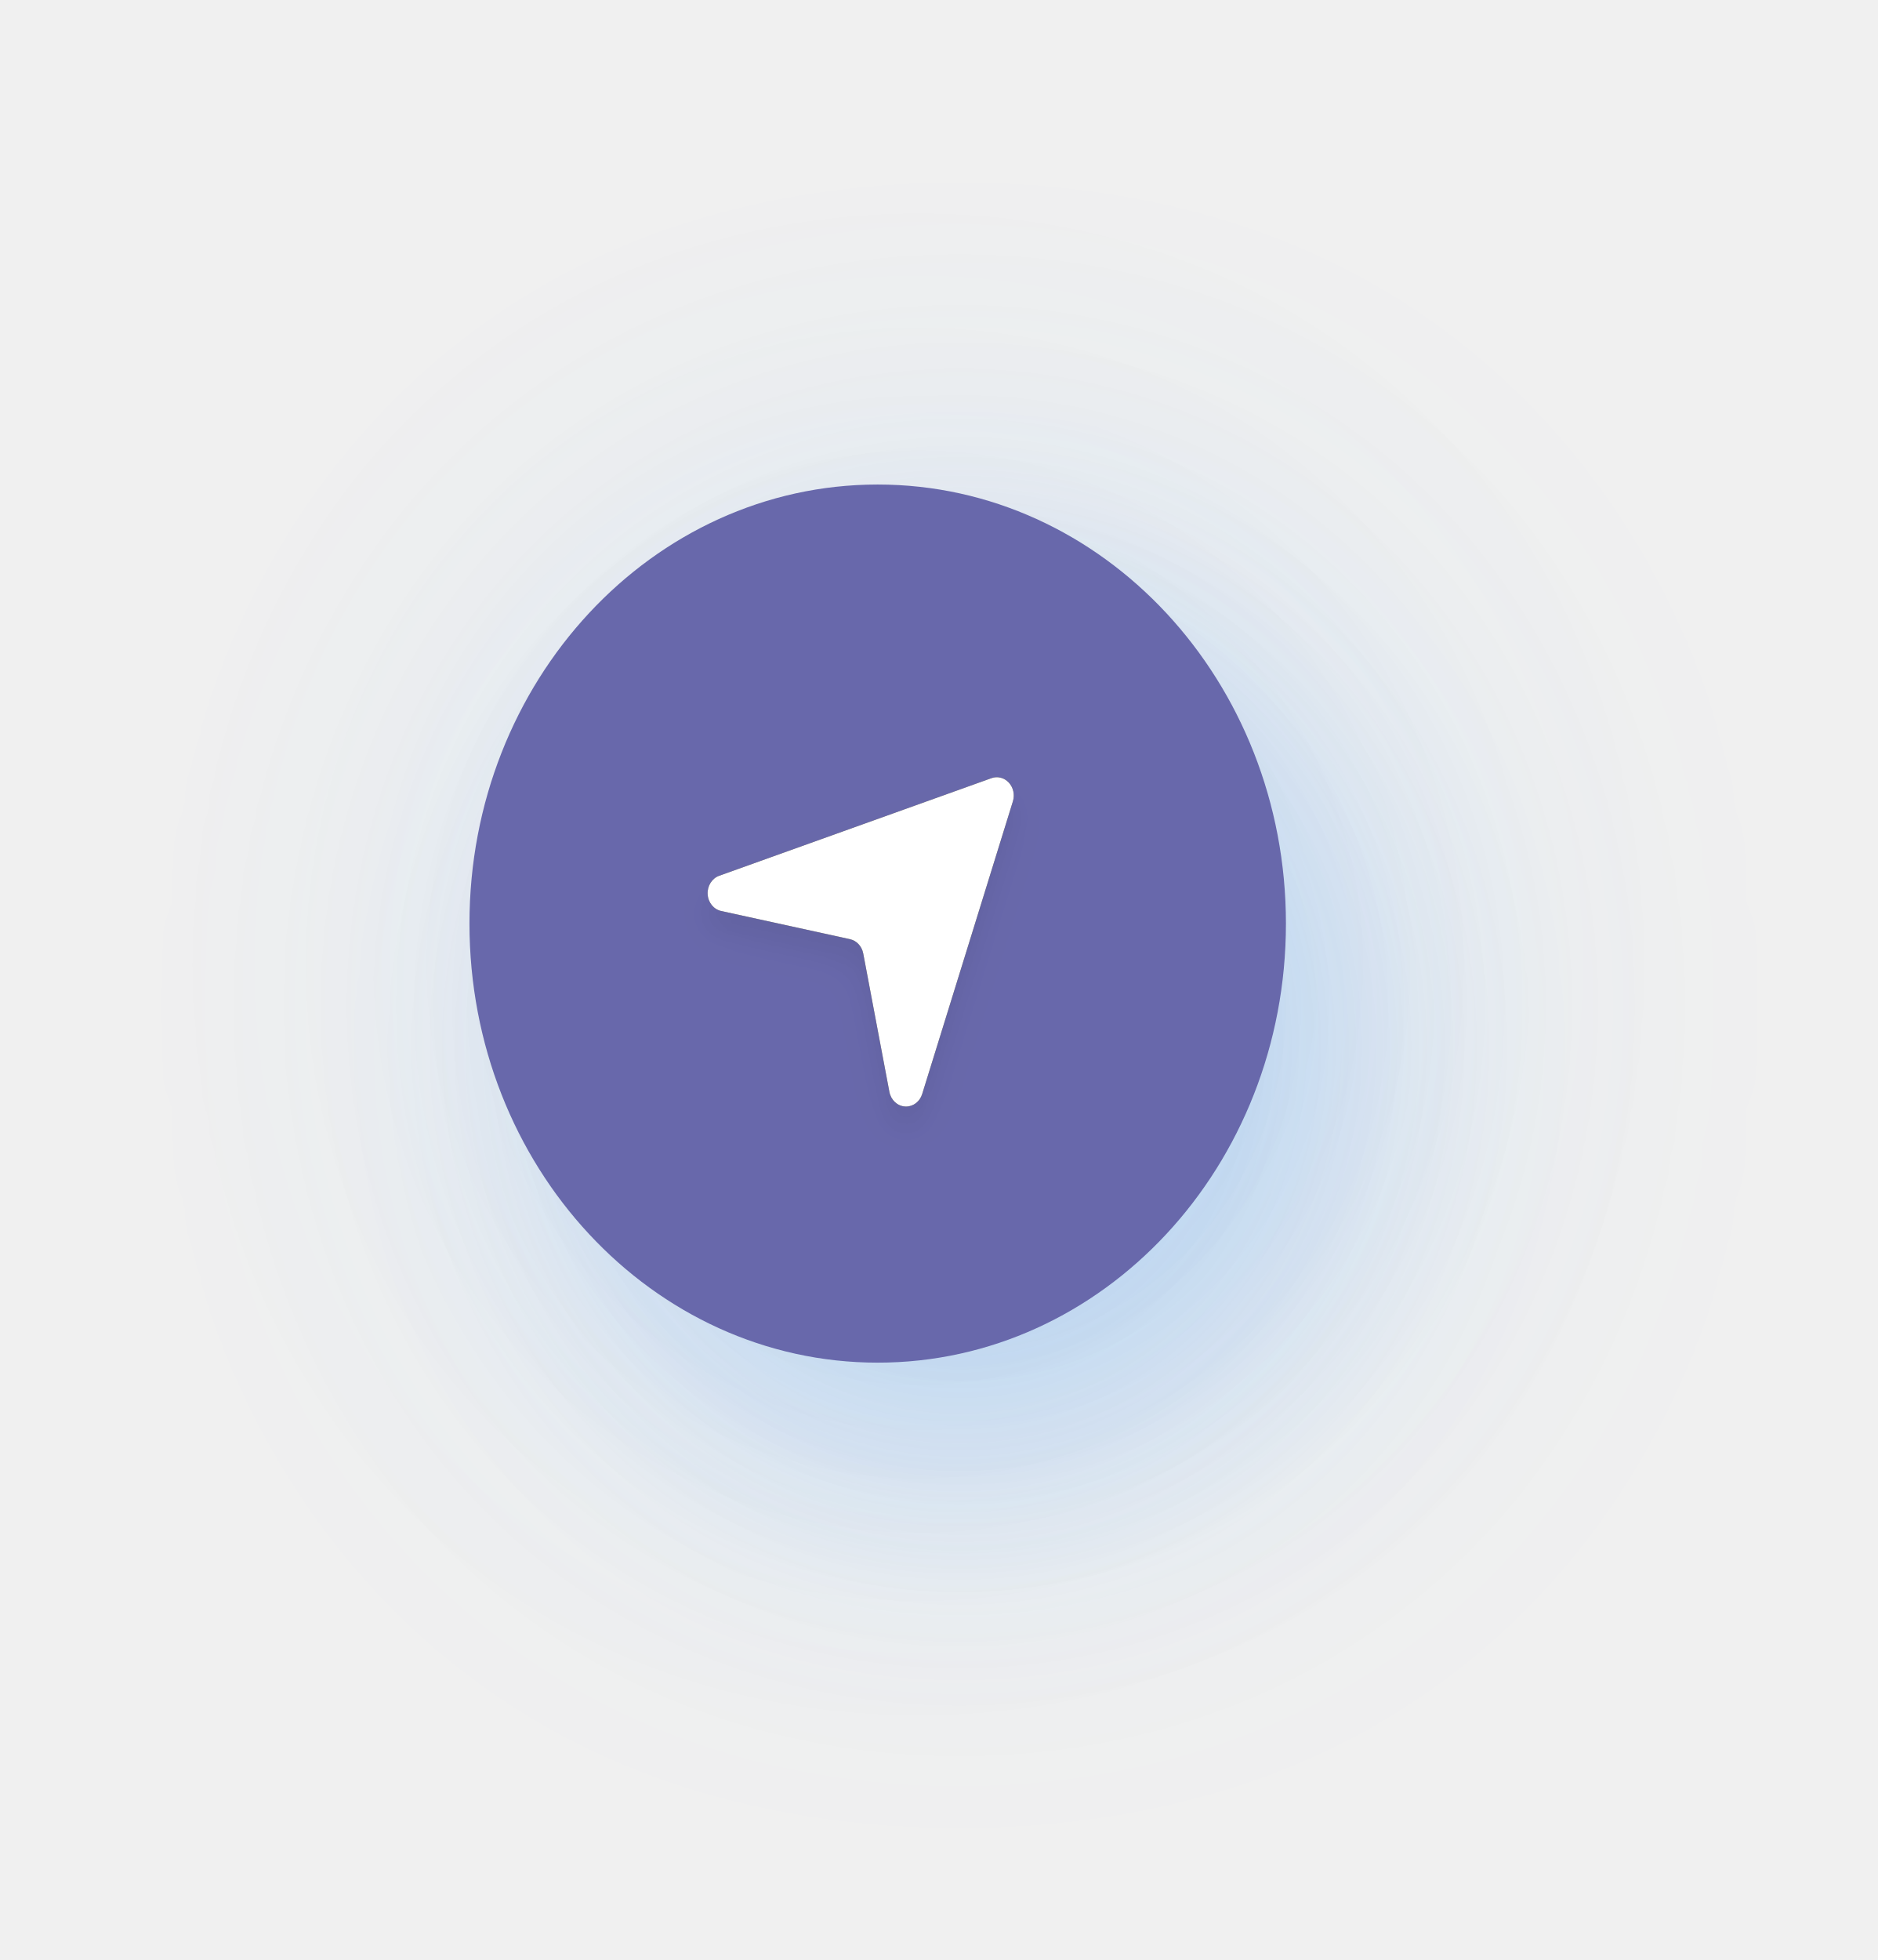
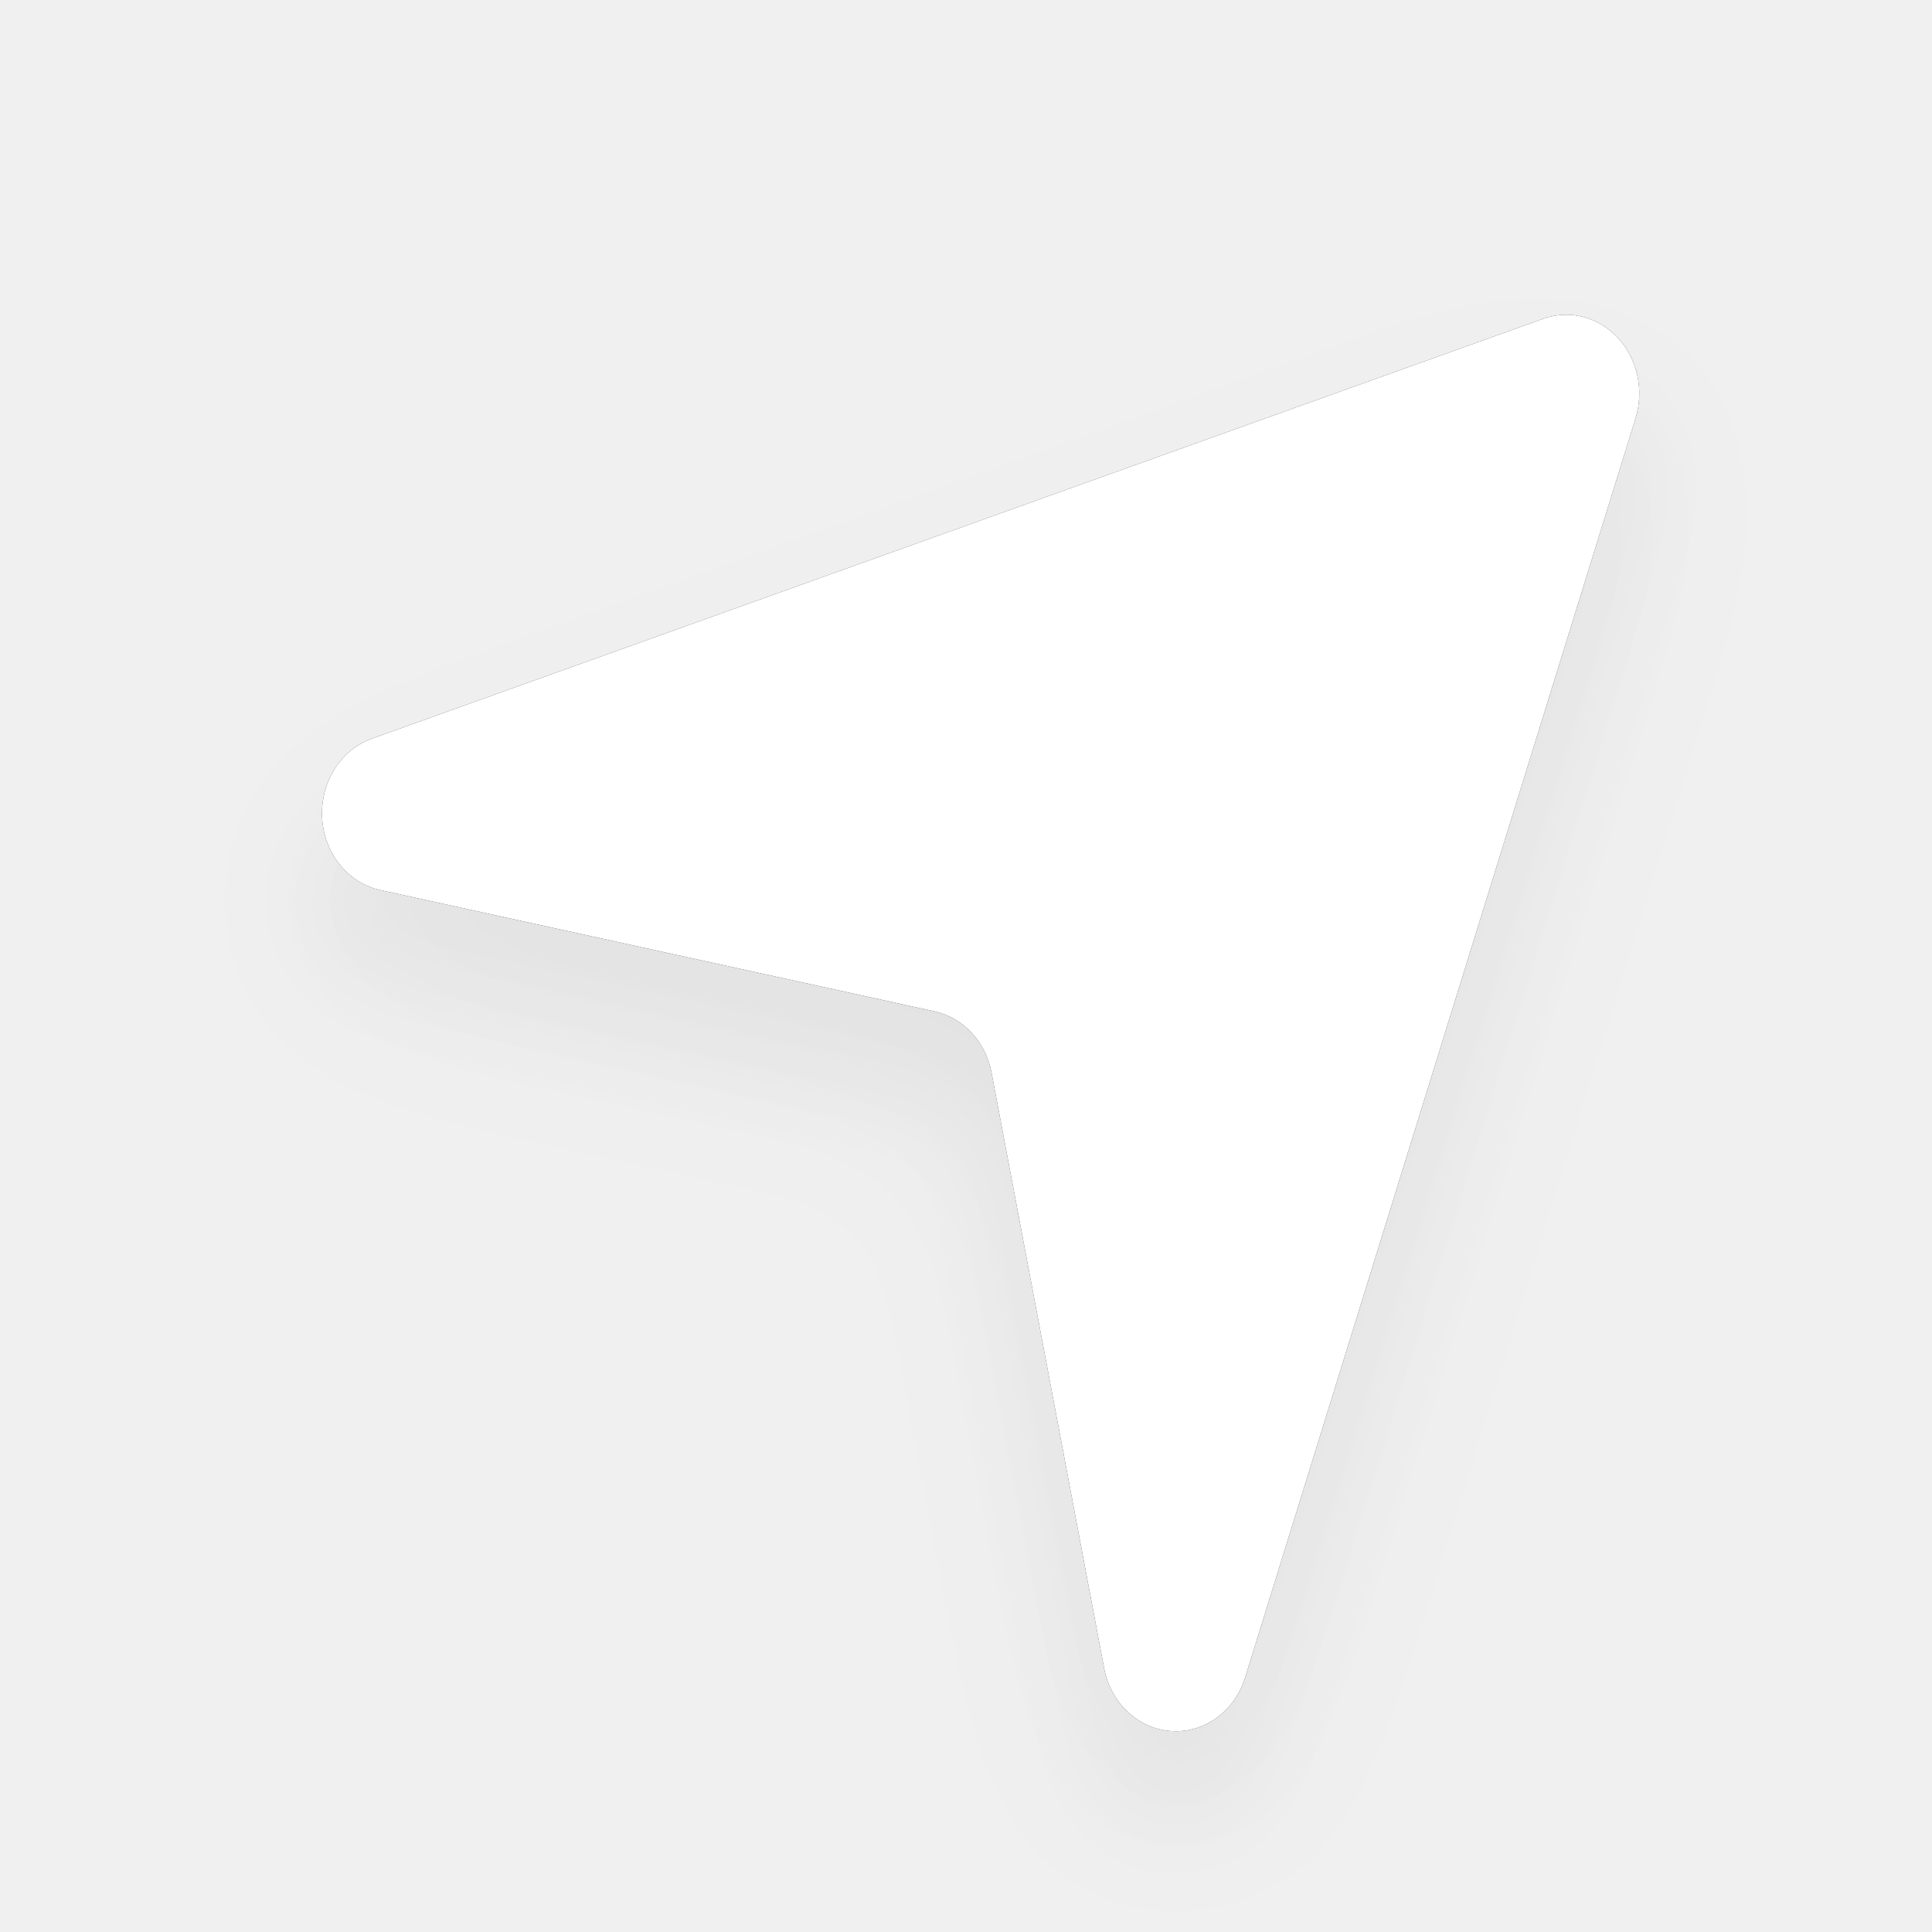
- <svg xmlns="http://www.w3.org/2000/svg" width="92" height="96" viewBox="0 0 92 96" fill="none">
-   <g filter="url(#filter0_ddd_514_1598)">
-     <ellipse cx="43" cy="45.237" rx="20" ry="21.505" fill="url(#paint0_linear_514_1598)" />
-   </g>
-   <g filter="url(#filter1_dd_514_1598)">
-     <path fill-rule="evenodd" clip-rule="evenodd" d="M44.389 54.198C44.372 54.198 44.355 54.197 44.339 54.196C43.962 54.172 43.648 53.878 43.573 53.48L42.291 46.7C42.224 46.347 41.968 46.072 41.64 46L35.334 44.621C34.964 44.541 34.691 44.203 34.669 43.798C34.646 43.392 34.879 43.021 35.237 42.894L48.57 38.115C48.869 38.006 49.199 38.09 49.423 38.331C49.646 38.572 49.724 38.926 49.624 39.248L45.179 53.585C45.066 53.953 44.746 54.198 44.389 54.198Z" fill="#231F20" />
-     <mask id="mask0_514_1598" style="mask-type:alpha" maskUnits="userSpaceOnUse" x="34" y="38" width="16" height="17">
-       <path fill-rule="evenodd" clip-rule="evenodd" d="M44.389 54.198C44.372 54.198 44.355 54.197 44.339 54.196C43.962 54.172 43.648 53.878 43.573 53.48L42.291 46.7C42.224 46.347 41.968 46.072 41.64 46L35.334 44.621C34.964 44.541 34.691 44.203 34.669 43.798C34.646 43.392 34.879 43.021 35.237 42.894L48.57 38.115C48.869 38.006 49.199 38.09 49.423 38.331C49.646 38.572 49.724 38.926 49.624 39.248L45.179 53.585C45.066 53.953 44.746 54.198 44.389 54.198Z" fill="white" />
+ <svg xmlns="http://www.w3.org/2000/svg" width="28" height="28" viewBox="0 0 20 22" fill="none">
+   <g filter="url(#filter0_dd_514_1600)">
+     <path fill-rule="evenodd" clip-rule="evenodd" d="M12.389 19.714C12.372 19.714 12.355 19.713 12.338 19.712C11.962 19.688 11.648 19.394 11.573 18.996L10.291 12.215C10.224 11.862 9.968 11.587 9.64 11.516L3.334 10.136C2.964 10.057 2.691 9.719 2.668 9.314C2.646 8.908 2.878 8.537 3.237 8.41L16.57 3.631C16.869 3.522 17.199 3.606 17.423 3.847C17.646 4.087 17.724 4.442 17.624 4.764L13.179 19.101C13.066 19.469 12.746 19.714 12.389 19.714" fill="#231F20" />
+     <mask id="mask0_514_1600" style="mask-type:alpha" maskUnits="userSpaceOnUse" x="2" y="3" width="16" height="17">
+       <path fill-rule="evenodd" clip-rule="evenodd" d="M12.389 19.714C12.372 19.714 12.355 19.713 12.338 19.712C11.962 19.688 11.648 19.394 11.573 18.996L10.291 12.215C10.224 11.862 9.968 11.587 9.64 11.516L3.334 10.136C2.964 10.057 2.691 9.719 2.668 9.314C2.646 8.908 2.878 8.537 3.237 8.41L16.57 3.631C16.869 3.522 17.199 3.606 17.423 3.847C17.646 4.087 17.724 4.442 17.624 4.764L13.179 19.101C13.066 19.469 12.746 19.714 12.389 19.714" fill="white" />
    </mask>
-     <g mask="url(#mask0_514_1598)">
-       <rect x="33" y="34.484" width="20" height="21.505" fill="white" />
+     <g mask="url(#mask0_514_1600)">
+       <rect x="1" width="20" height="21.505" fill="white" />
    </g>
  </g>
  <defs>
-     <filter id="filter0_ddd_514_1598" x="0" y="0.731" width="92" height="95.011" filterUnits="userSpaceOnUse" color-interpolation-filters="sRGB">
-       <feFlood flood-opacity="0" result="BackgroundImageFix" />
-       <feColorMatrix in="SourceAlpha" type="matrix" values="0 0 0 0 0 0 0 0 0 0 0 0 0 0 0 0 0 0 127 0" result="hardAlpha" />
-       <feOffset dx="4" dy="6" />
-       <feGaussianBlur stdDeviation="5" />
-       <feColorMatrix type="matrix" values="0 0 0 0 0.165 0 0 0 0 0.545 0 0 0 0 0.949 0 0 0 0.15 0" />
-       <feBlend mode="normal" in2="BackgroundImageFix" result="effect1_dropShadow_514_1598" />
-       <feColorMatrix in="SourceAlpha" type="matrix" values="0 0 0 0 0 0 0 0 0 0 0 0 0 0 0 0 0 0 127 0" result="hardAlpha" />
-       <feOffset dx="2" dy="2" />
-       <feGaussianBlur stdDeviation="12.5" />
-       <feColorMatrix type="matrix" values="0 0 0 0 0.165 0 0 0 0 0.545 0 0 0 0 0.949 0 0 0 0.05 0" />
-       <feBlend mode="normal" in2="effect1_dropShadow_514_1598" result="effect2_dropShadow_514_1598" />
-       <feColorMatrix in="SourceAlpha" type="matrix" values="0 0 0 0 0 0 0 0 0 0 0 0 0 0 0 0 0 0 127 0" result="hardAlpha" />
-       <feOffset dx="4" dy="4" />
-       <feGaussianBlur stdDeviation="12.5" />
-       <feColorMatrix type="matrix" values="0 0 0 0 0.165 0 0 0 0 0.545 0 0 0 0 0.949 0 0 0 0.15 0" />
-       <feBlend mode="normal" in2="effect2_dropShadow_514_1598" result="effect3_dropShadow_514_1598" />
-       <feBlend mode="normal" in="SourceGraphic" in2="effect3_dropShadow_514_1598" result="shape" />
-     </filter>
-     <filter id="filter1_dd_514_1598" x="31" y="33.484" width="24" height="25.506" filterUnits="userSpaceOnUse" color-interpolation-filters="sRGB">
+     <filter id="filter0_dd_514_1600" x="-1" y="-1" width="24" height="25.506" filterUnits="userSpaceOnUse" color-interpolation-filters="sRGB">
      <feFlood flood-opacity="0" result="BackgroundImageFix" />
      <feColorMatrix in="SourceAlpha" type="matrix" values="0 0 0 0 0 0 0 0 0 0 0 0 0 0 0 0 0 0 127 0" result="hardAlpha" />
      <feOffset dy="1" />
      <feGaussianBlur stdDeviation="0.5" />
      <feColorMatrix type="matrix" values="0 0 0 0 0 0 0 0 0 0 0 0 0 0 0 0 0 0 0.03 0" />
-       <feBlend mode="normal" in2="BackgroundImageFix" result="effect1_dropShadow_514_1598" />
+       <feBlend mode="normal" in2="BackgroundImageFix" result="effect1_dropShadow_514_1600" />
      <feColorMatrix in="SourceAlpha" type="matrix" values="0 0 0 0 0 0 0 0 0 0 0 0 0 0 0 0 0 0 127 0" result="hardAlpha" />
      <feOffset dy="1" />
      <feGaussianBlur stdDeviation="1" />
      <feColorMatrix type="matrix" values="0 0 0 0 0 0 0 0 0 0 0 0 0 0 0 0 0 0 0.03 0" />
-       <feBlend mode="normal" in2="effect1_dropShadow_514_1598" result="effect2_dropShadow_514_1598" />
-       <feBlend mode="normal" in="SourceGraphic" in2="effect2_dropShadow_514_1598" result="shape" />
+       <feBlend mode="normal" in2="effect1_dropShadow_514_1600" result="effect2_dropShadow_514_1600" />
+       <feBlend mode="normal" in="SourceGraphic" in2="effect2_dropShadow_514_1600" result="shape" />
    </filter>
-     <linearGradient id="paint0_linear_514_1598" x1="52.333" y1="63.875" x2="27.36" y2="29.72" gradientUnits="userSpaceOnUse">
-       <stop stop-color="#6868AB" />
-       <stop offset="1" stop-color="#6868AB" />
-     </linearGradient>
  </defs>
</svg>
